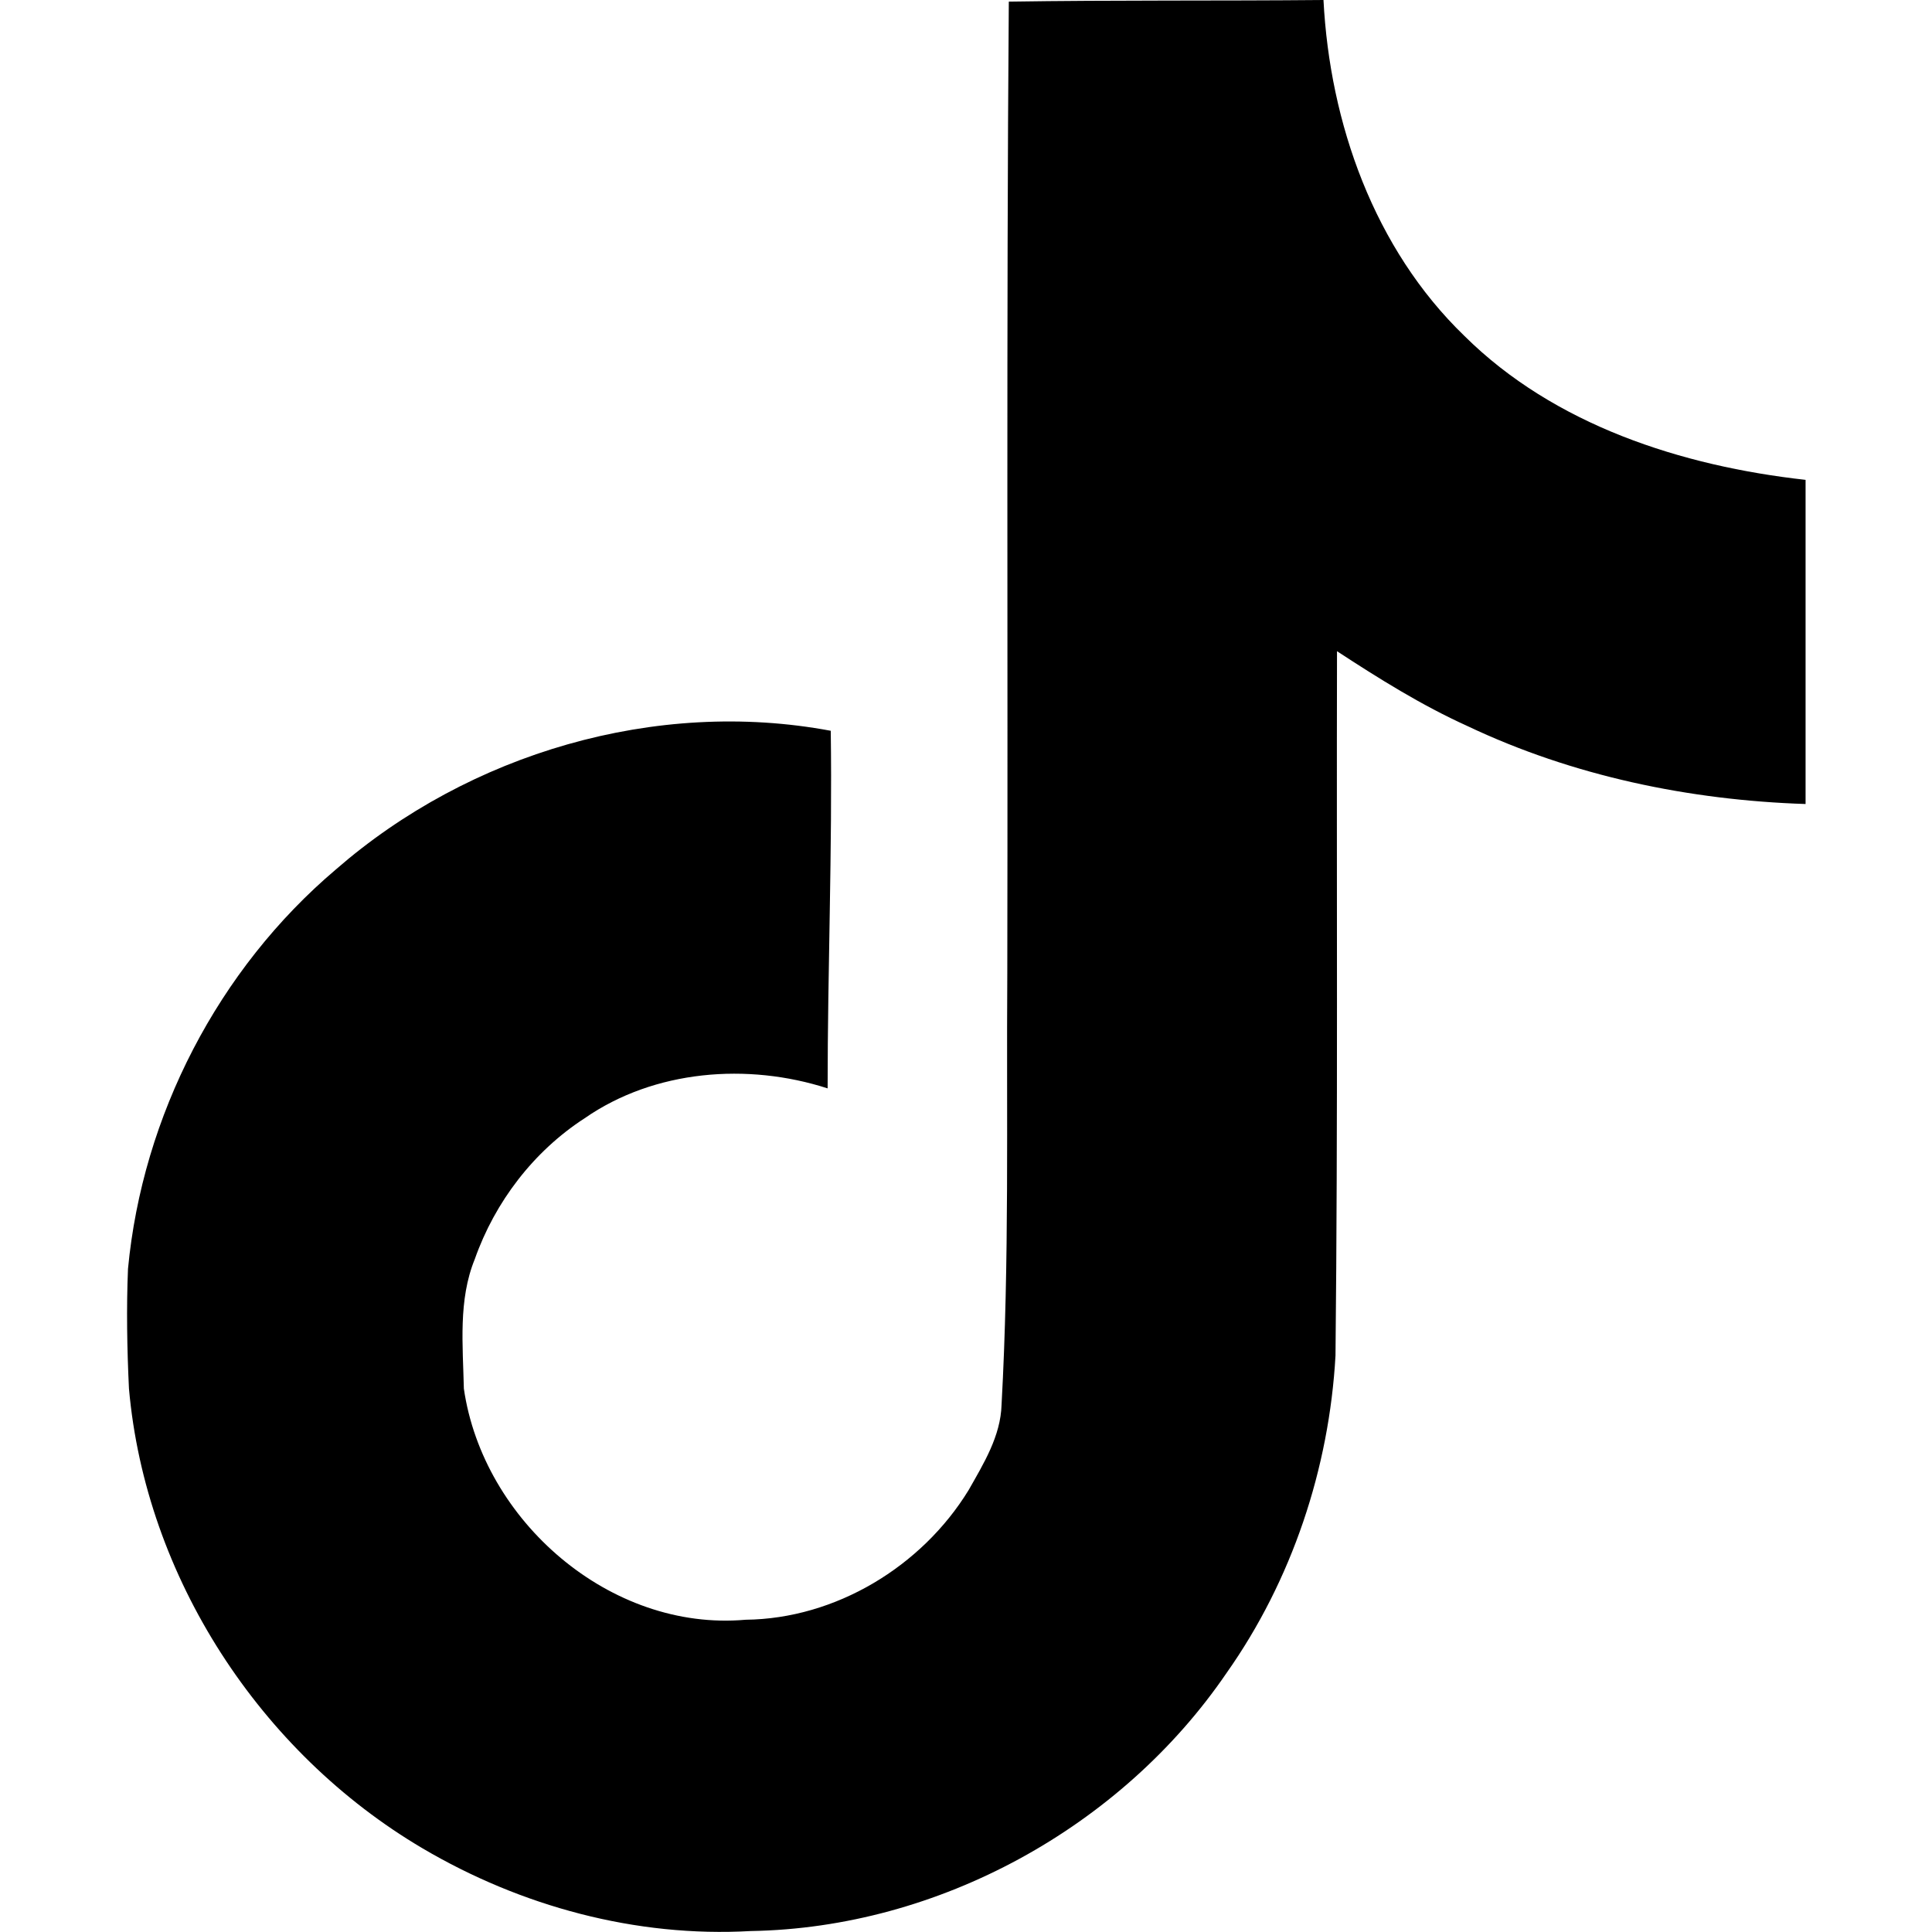
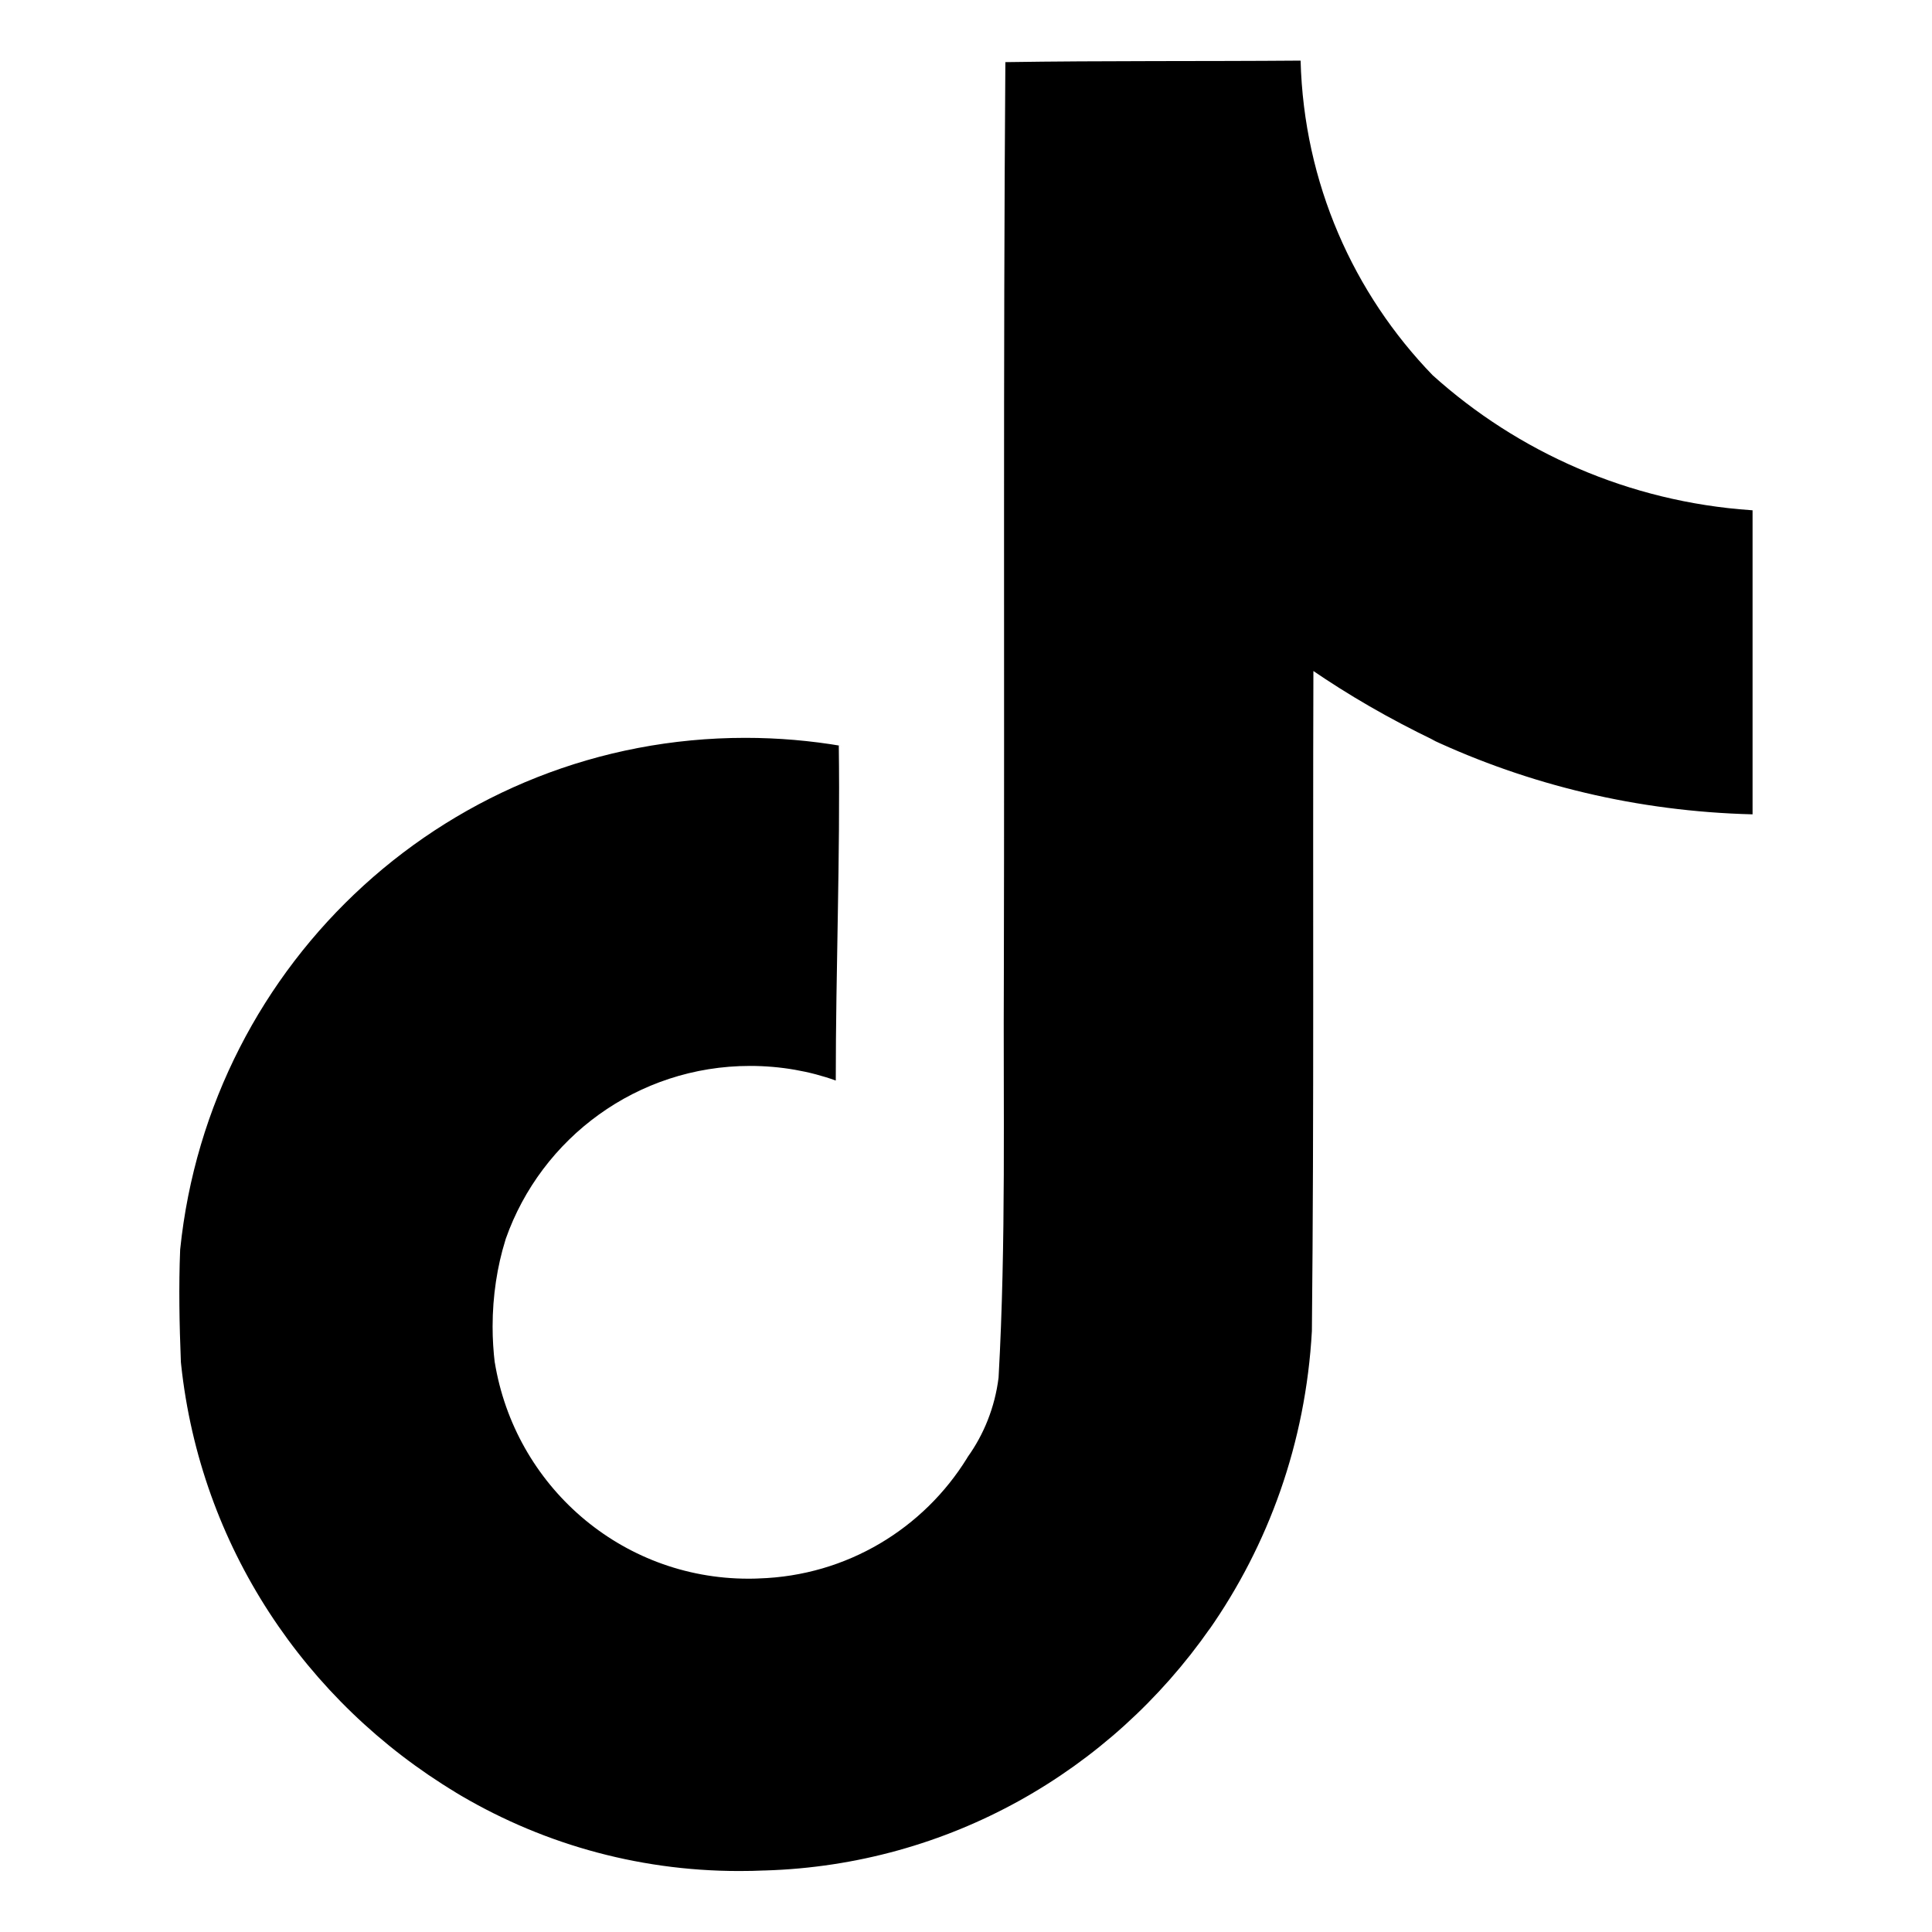
- <svg xmlns="http://www.w3.org/2000/svg" viewBox="0 0 32 32">
-   <path d="M16.708 0.027c1.745-0.027 3.48-0.011 5.213-0.027 0.105 2.041 0.839 4.12 2.333 5.563 1.491 1.479 3.6 2.156 5.652 2.385v5.369c-1.923-0.063-3.855-0.463-5.6-1.291-0.76-0.344-1.468-0.787-2.161-1.24-0.009 3.896 0.016 7.787-0.025 11.667-0.104 1.864-0.719 3.719-1.803 5.255-1.744 2.557-4.771 4.224-7.88 4.276-1.907 0.109-3.812-0.411-5.437-1.369-2.693-1.588-4.588-4.495-4.864-7.615-0.032-0.667-0.043-1.333-0.016-1.984 0.24-2.537 1.495-4.964 3.443-6.615 2.208-1.923 5.301-2.839 8.197-2.297 0.027 1.975-0.052 3.948-0.052 5.923-1.323-0.428-2.869-0.308-4.025 0.495-0.844 0.547-1.485 1.385-1.819 2.333-0.276 0.676-0.197 1.427-0.181 2.145 0.317 2.188 2.421 4.027 4.667 3.828 1.489-0.016 2.916-0.88 3.692-2.145 0.251-0.443 0.532-0.896 0.547-1.417 0.131-2.385 0.079-4.76 0.095-7.145 0.011-5.375-0.016-10.735 0.025-16.093z" />
+ <svg xmlns="http://www.w3.org/2000/svg" fill="#000000" viewBox="0 0 32 32" version="1.1">
+   <path d="M16.656 1.029c1.637-0.025 3.262-0.012 4.886-0.025 0.054 2.031 0.878 3.859 2.189 5.213l-0.002-0.002c1.411 1.271 3.247 2.095 5.271 2.235l0.028 0.002v5.036c-1.912-0.048-3.71-0.489-5.331-1.247l0.082 0.034c-0.784-0.377-1.447-0.764-2.077-1.196l0.052 0.034c-0.012 3.649 0.012 7.298-0.025 10.934-0.103 1.853-0.719 3.543-1.707 4.954l0.020-0.031c-1.652 2.366-4.328 3.919-7.371 4.011l-0.014 0c-0.123 0.006-0.268 0.009-0.414 0.009-1.73 0-3.347-0.482-4.725-1.319l0.040 0.023c-2.508-1.509-4.238-4.091-4.558-7.094l-0.004-0.041c-0.025-0.625-0.037-1.25-0.012-1.862 0.49-4.779 4.494-8.476 9.361-8.476 0.547 0 1.083 0.047 1.604 0.136l-0.056-0.008c0.025 1.849-0.050 3.699-0.050 5.548-0.423-0.153-0.911-0.242-1.42-0.242-1.868 0-3.457 1.194-4.045 2.861l-0.009 0.030c-0.133 0.427-0.21 0.918-0.21 1.426 0 0.206 0.013 0.41 0.037 0.61l-0.002-0.024c0.332 2.046 2.086 3.59 4.201 3.59 0.061 0 0.121-0.001 0.181-0.004l-0.009 0c1.463-0.044 2.733-0.831 3.451-1.994l0.010-0.018c0.267-0.372 0.45-0.822 0.511-1.311l0.001-0.014c0.125-2.237 0.075-4.461 0.087-6.698 0.012-5.036-0.012-10.060 0.025-15.083z" />
</svg>
